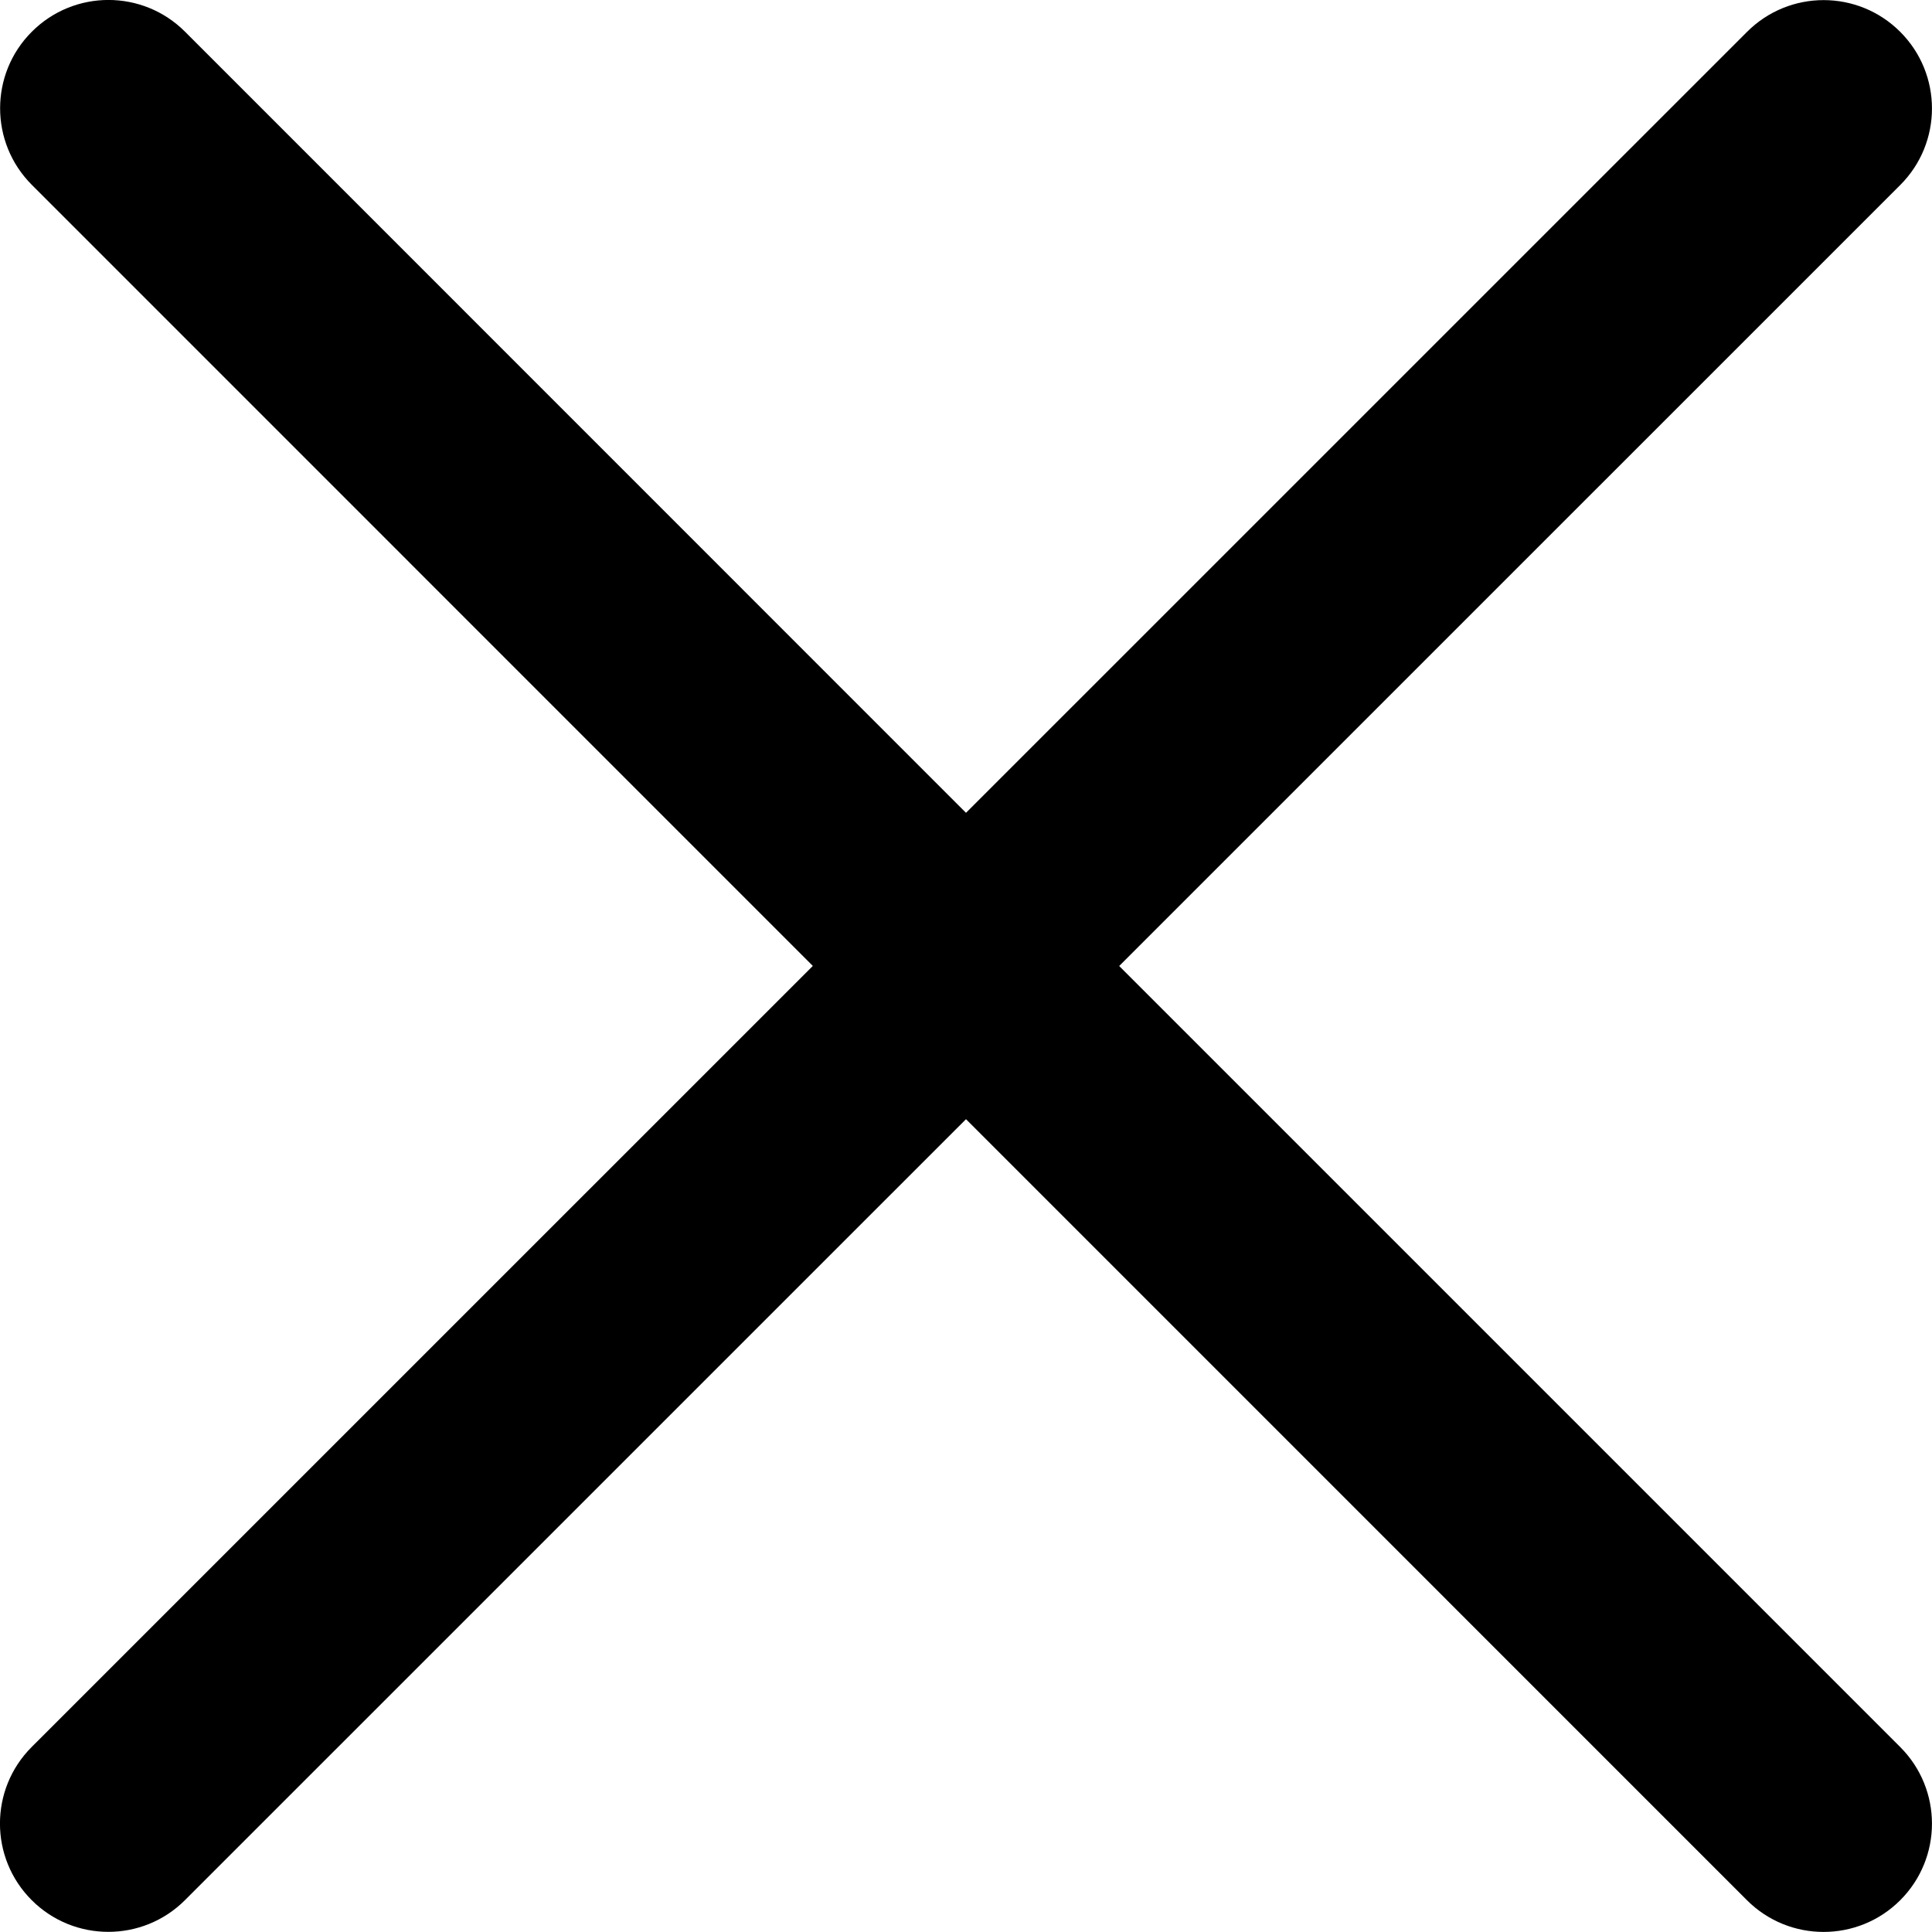
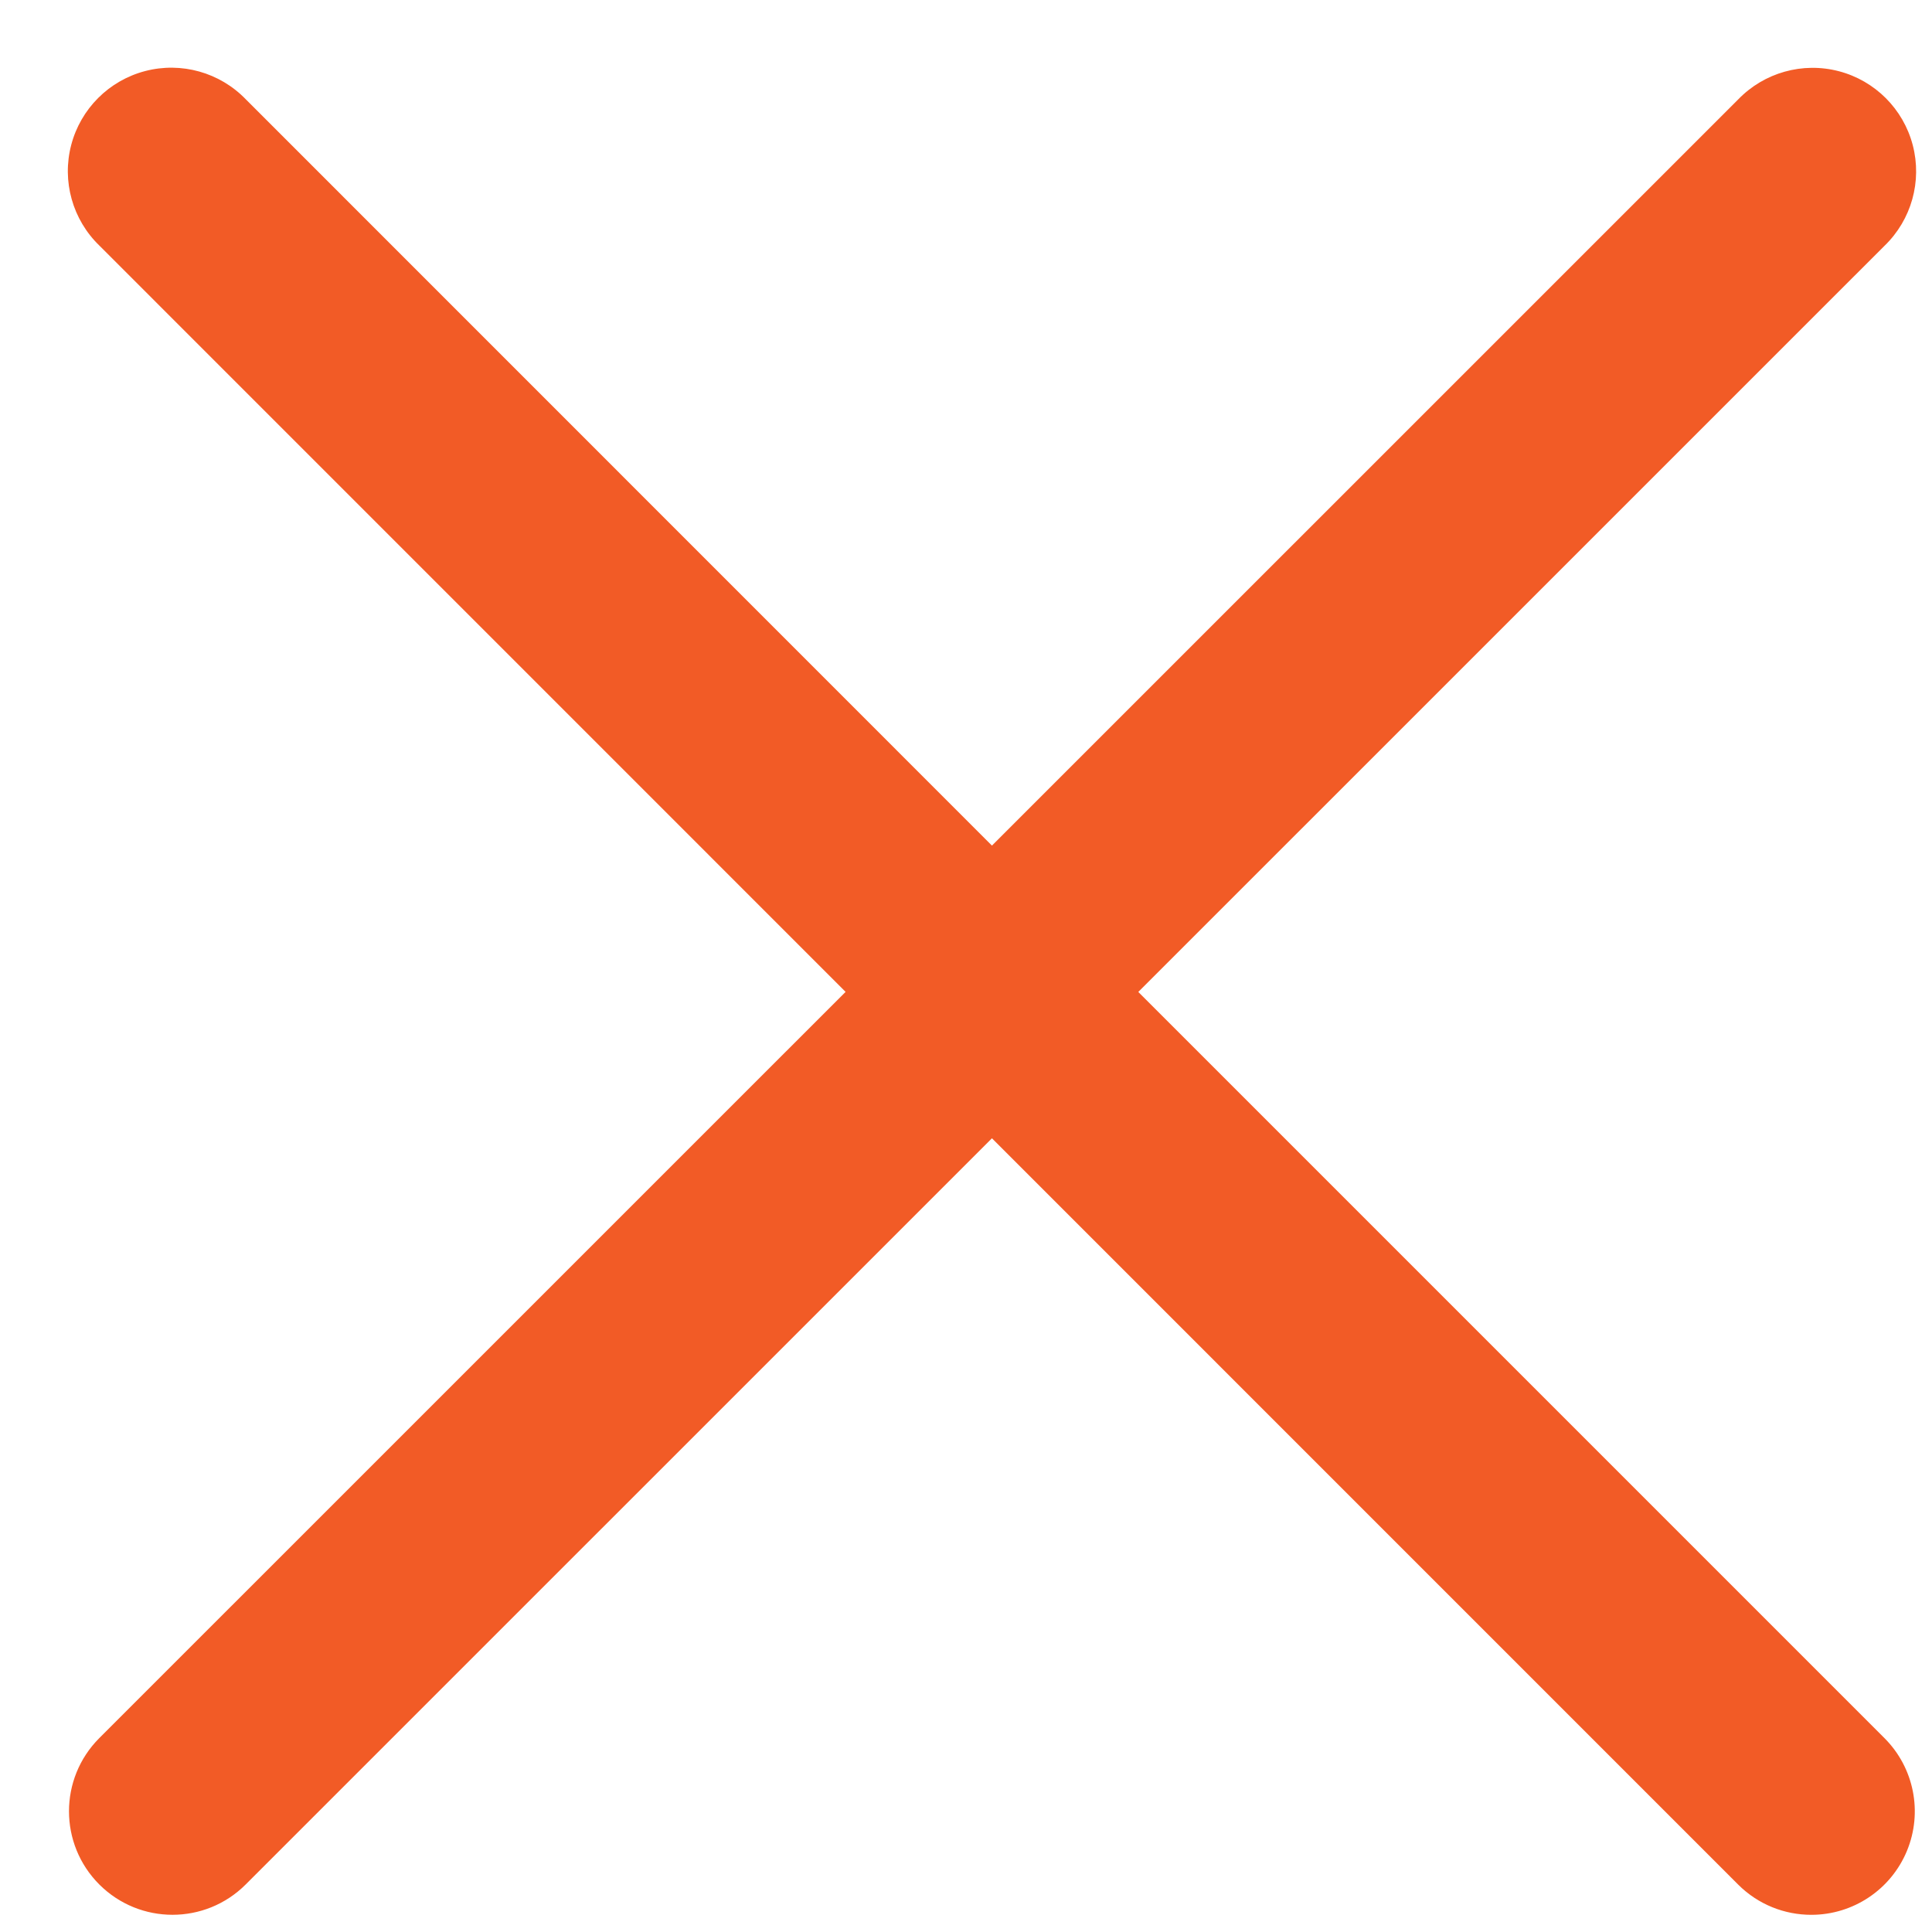
- <svg xmlns="http://www.w3.org/2000/svg" version="1.0" id="Layer_1" x="0px" y="0px" width="26.752px" height="26.752px" viewBox="0 0 26.752 26.752" enable-background="new 0 0 26.752 26.752" xml:space="preserve">
-   <path d="M15.497,13.376L26.312,2.562c0.586-0.585,0.586-1.535,0-2.121s-1.535-0.586-2.121,0L13.376,11.255L2.562,0.439 c-0.586-0.586-1.535-0.586-2.121,0c-0.586,0.585-0.586,1.535,0,2.121l10.814,10.815L0.439,24.19c-0.586,0.586-0.586,1.535,0,2.121 c0.293,0.293,0.677,0.439,1.061,0.439s0.768-0.146,1.061-0.439l10.815-10.814L24.19,26.312c0.293,0.293,0.677,0.439,1.061,0.439 s0.768-0.146,1.061-0.439c0.586-0.586,0.586-1.535,0-2.121L15.497,13.376z" />
+ <svg xmlns="http://www.w3.org/2000/svg" width="28" height="28">
+   <path d="M16.497 14.376L27.312 3.562a1.5 1.5 0 10-2.121-2.121L14.376 12.255 3.562 1.439A1.5 1.5 0 101.441 3.56l10.814 10.815L1.439 25.19a1.5 1.5 0 102.122 2.121l10.815-10.814L25.19 27.312c.293.293.677.439 1.061.439a1.5 1.5 0 001.061-2.56L16.497 14.376z" fill="#F25B26" />
</svg>
